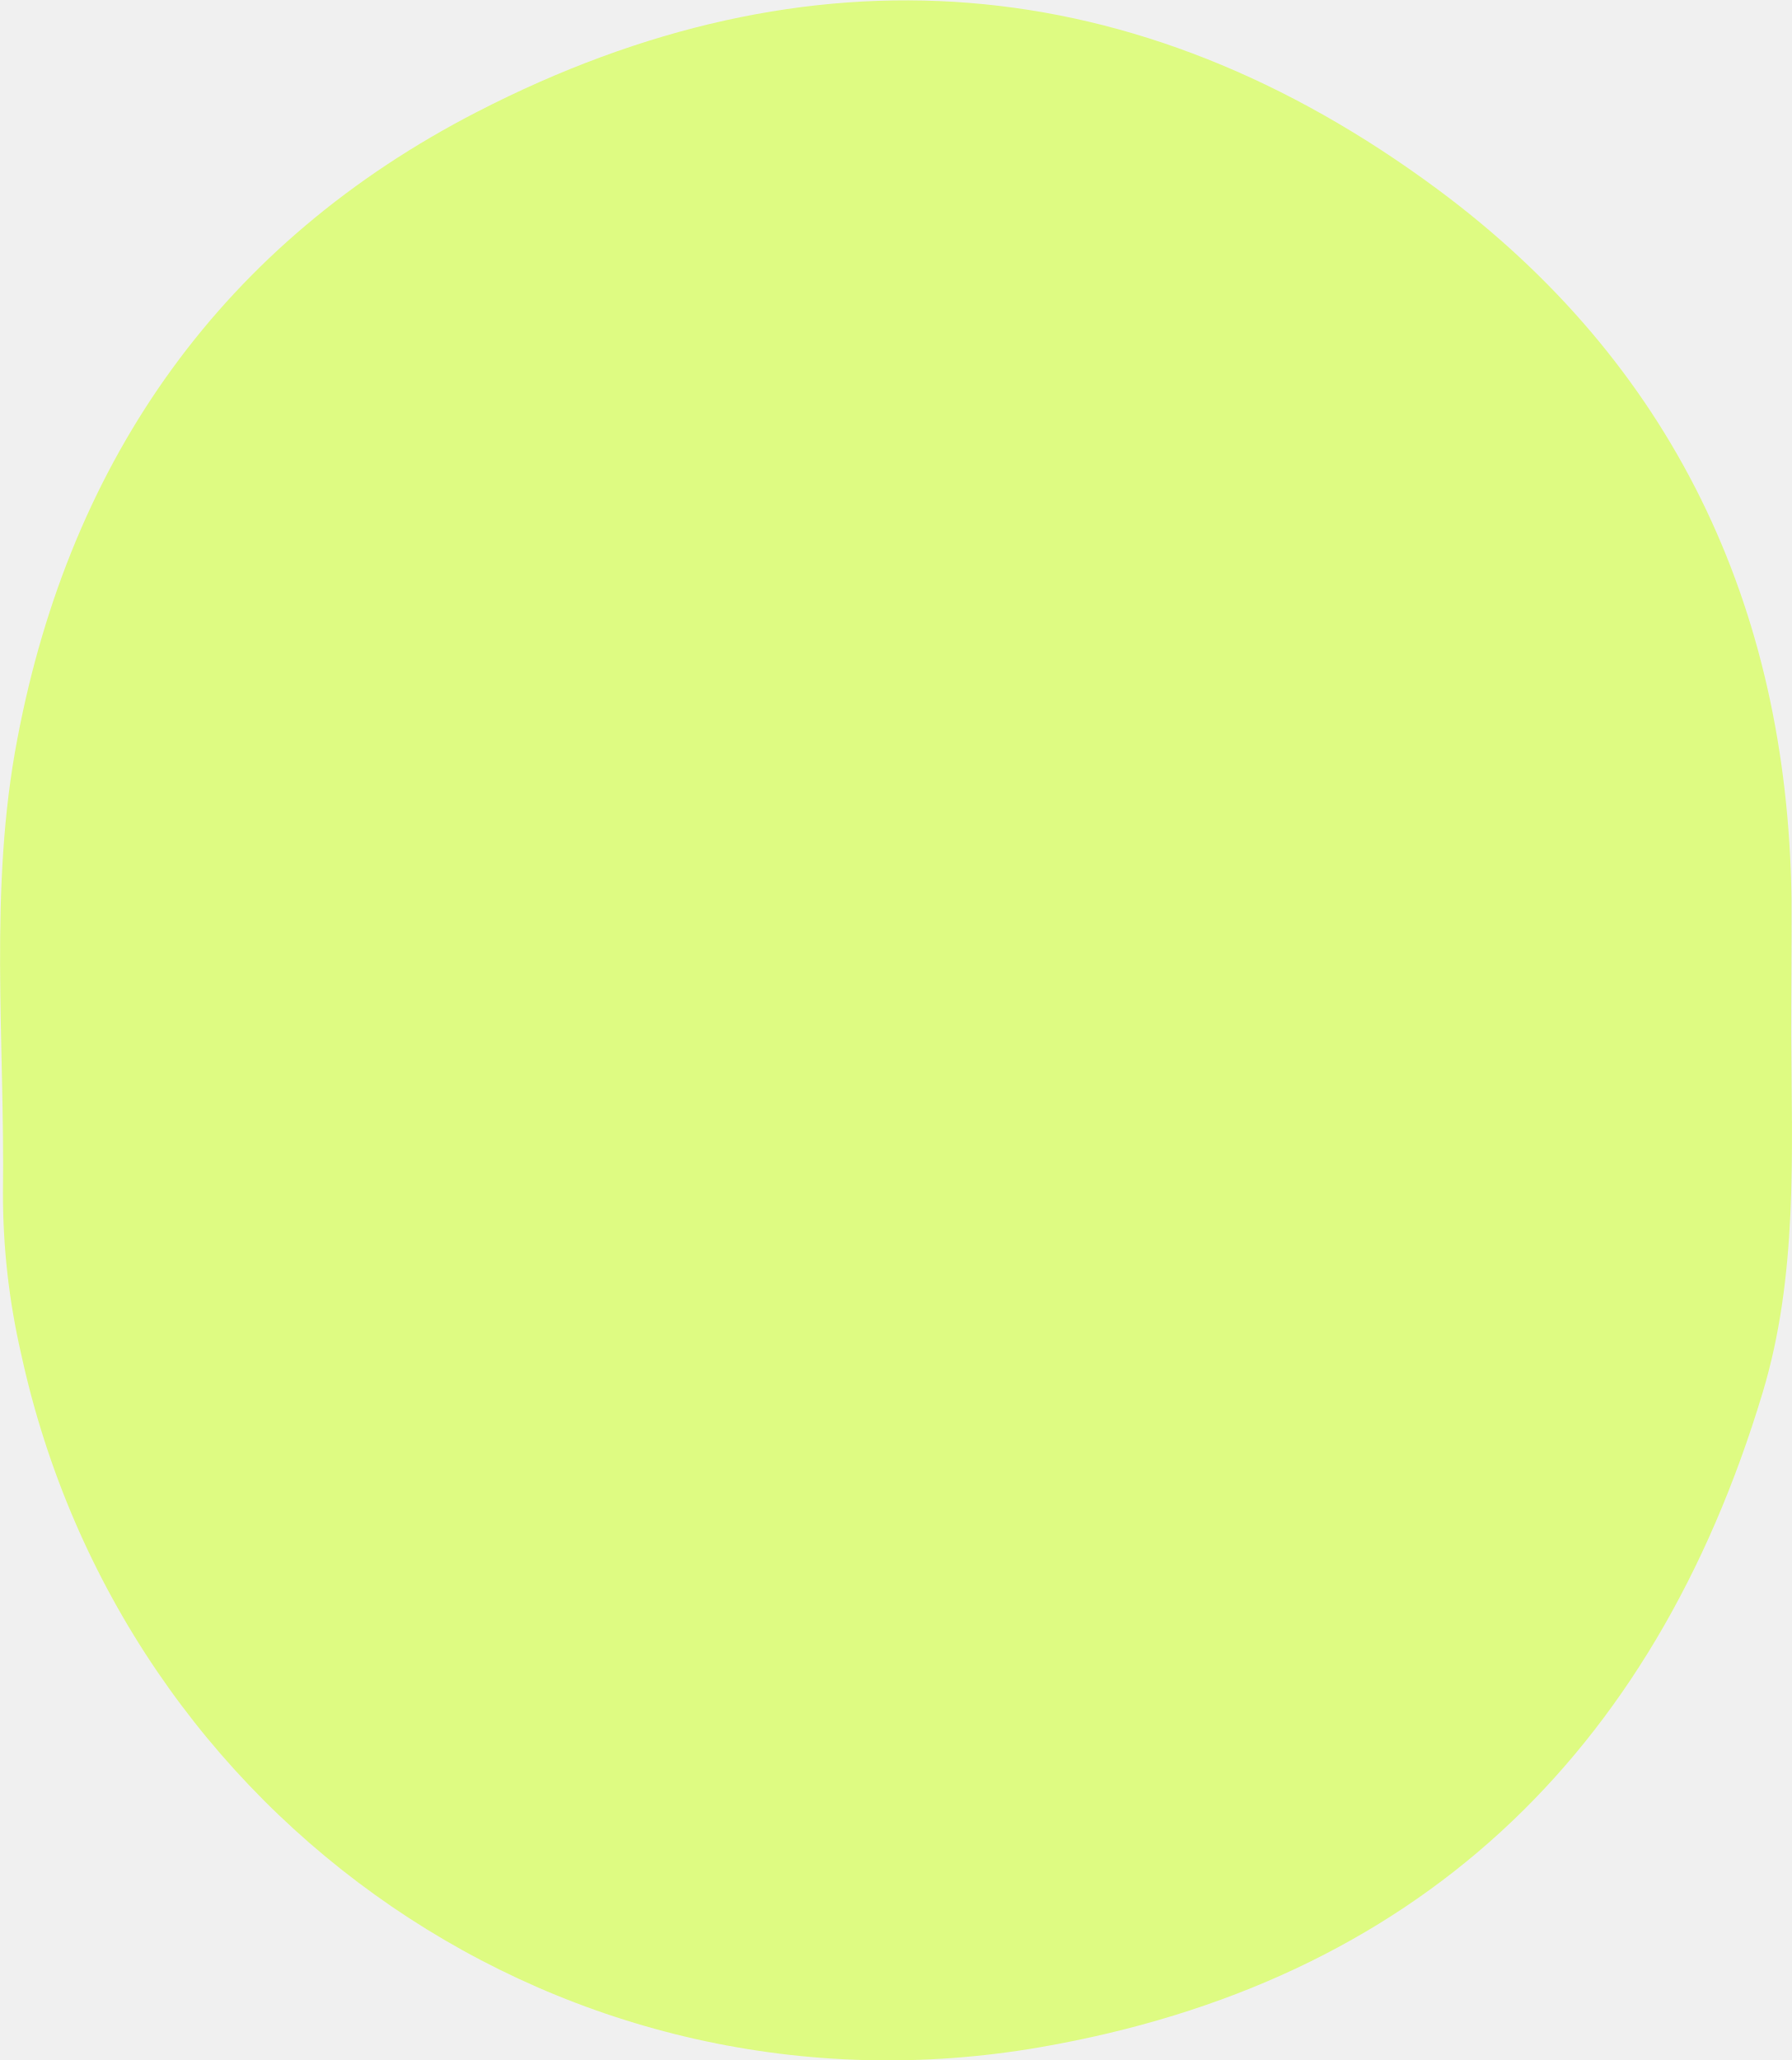
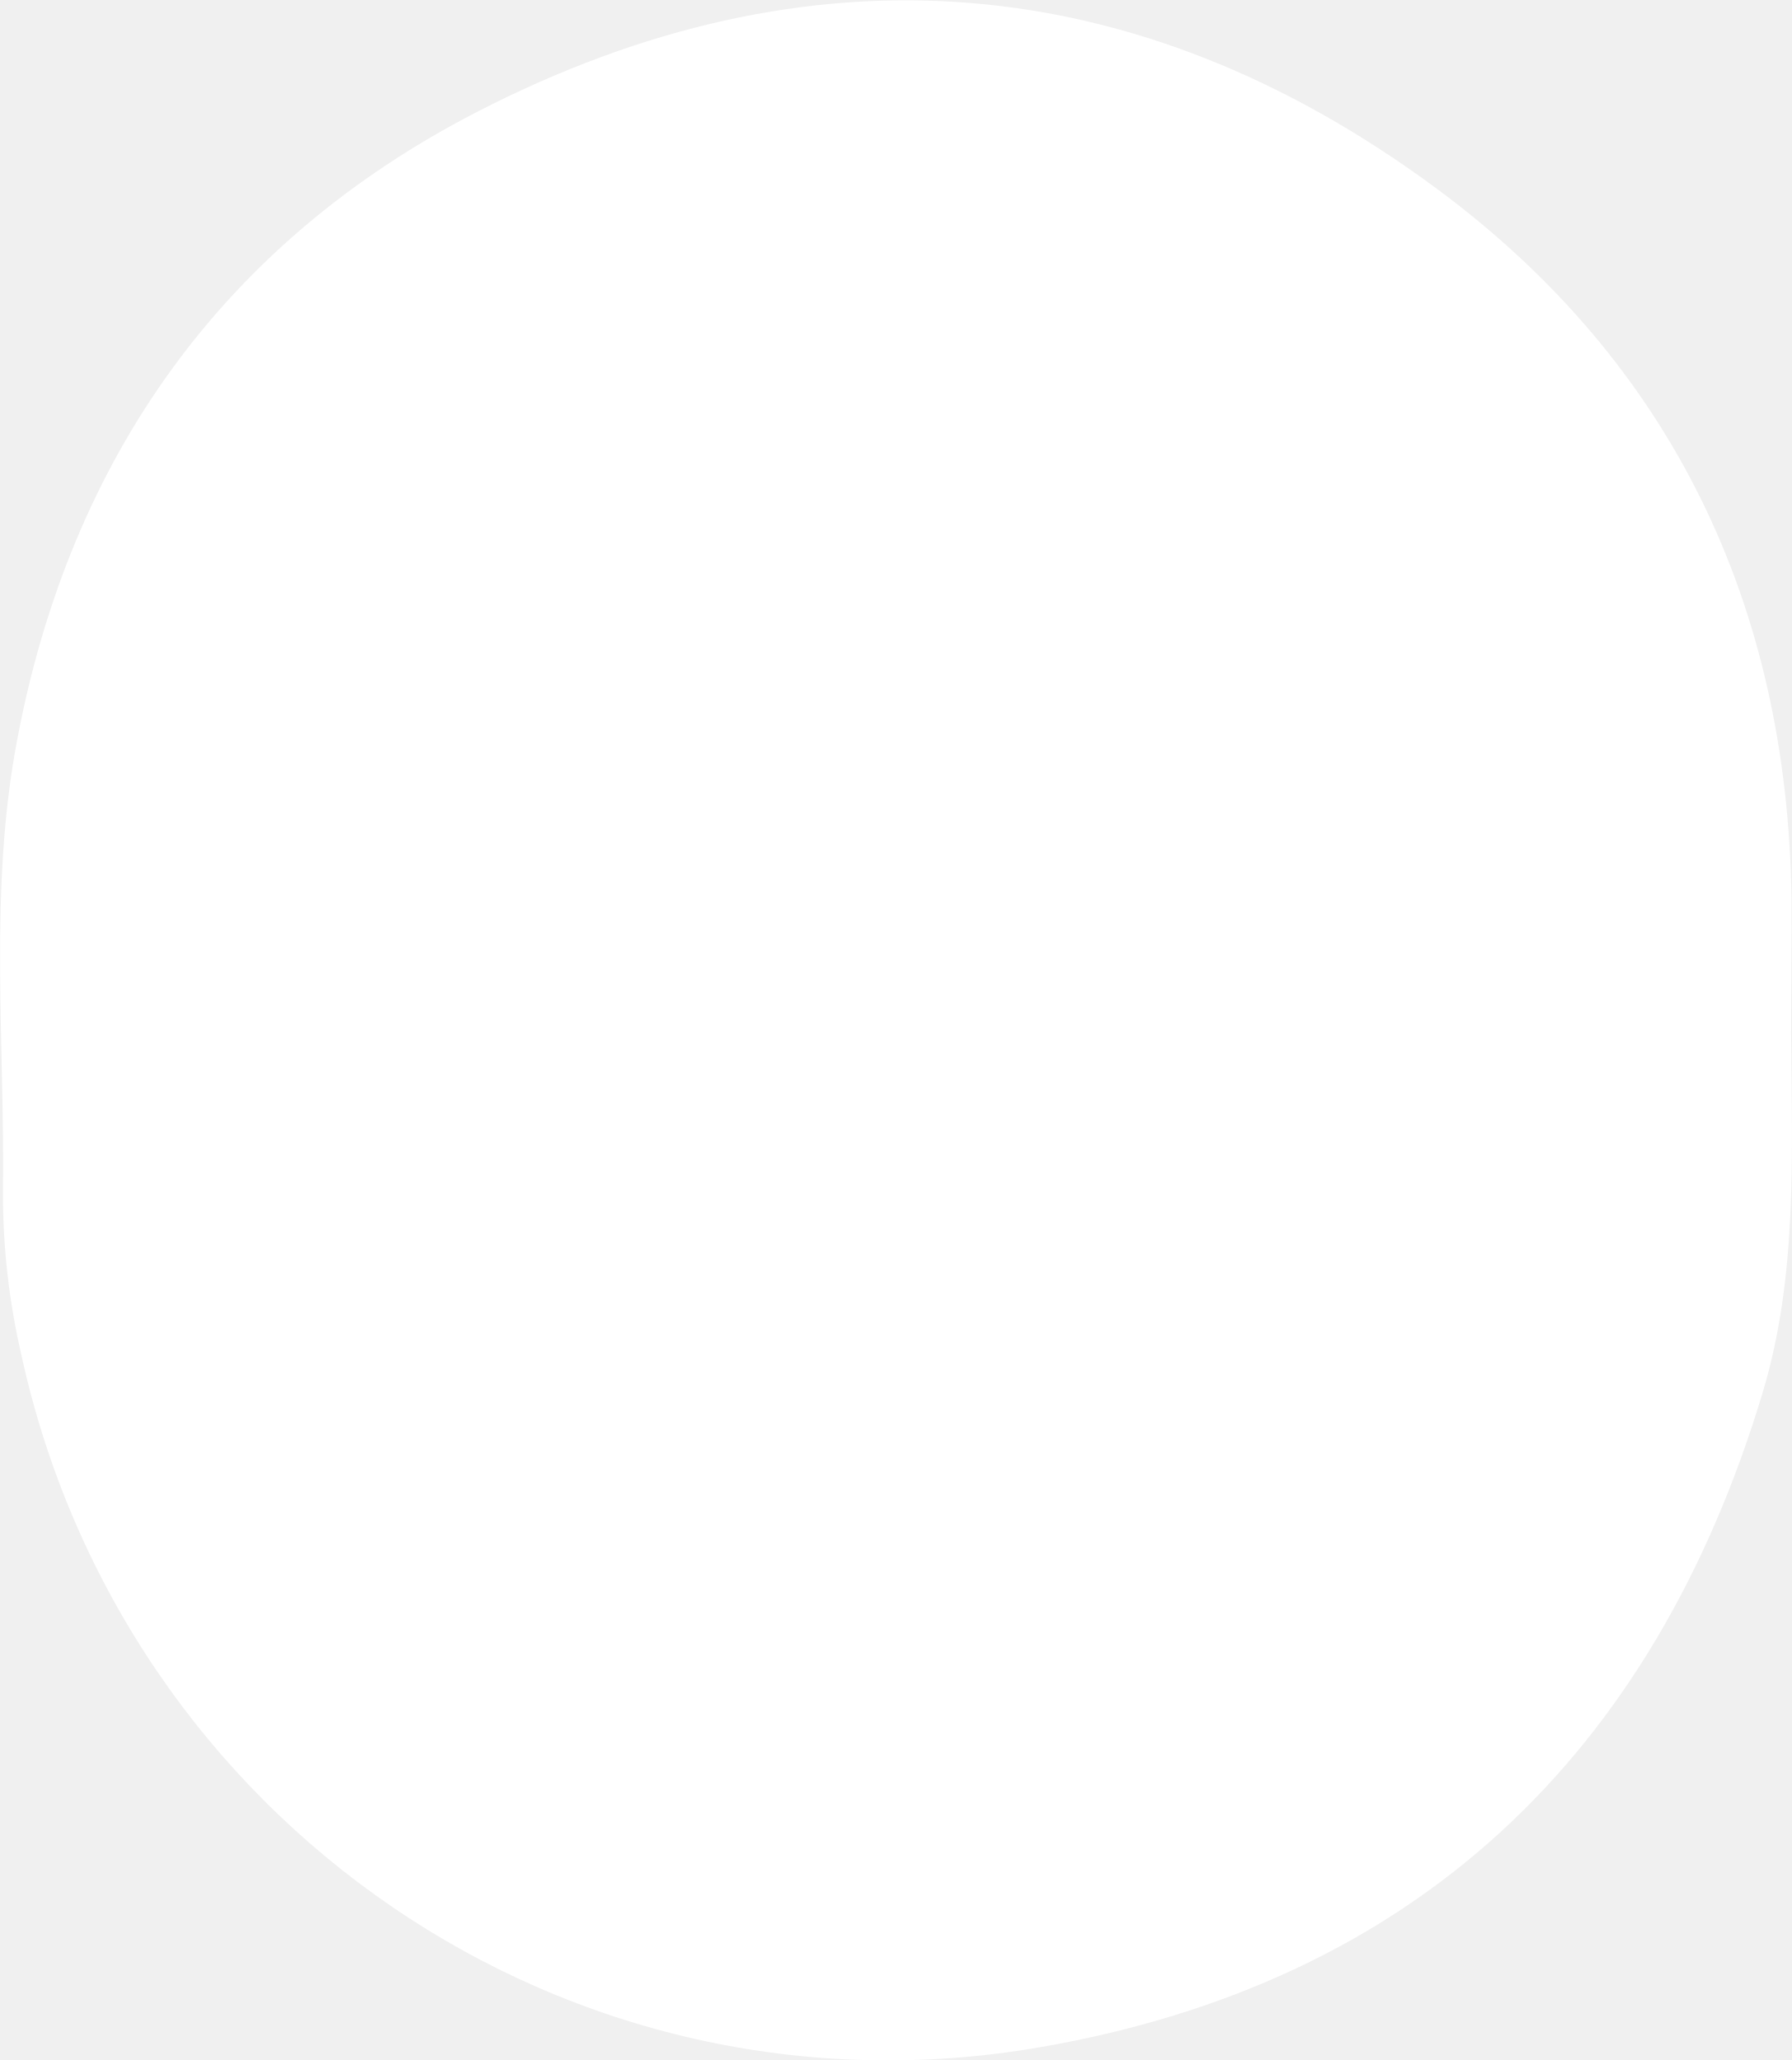
- <svg xmlns="http://www.w3.org/2000/svg" id="Layer_1" data-name="Layer 1" viewBox="0 0 206.19 237.01">
-   <path fill="#DEFB82" d="M206.1,119c.08,13.83.77,27.78-3.28,41.23-12.56,41.73-40,67.84-83.14,75.31-54.34,9.41-105.54-26-117.24-79.73a82.11,82.11,0,0,1-2.1-18.54C.57,119.8-1.32,102.25,2,85c6.13-32.37,23.73-57.12,52.9-72.13,38.22-19.68,75.9-16.72,110.49,8.89,27,20,40.26,47.82,40.75,81.52C206.17,108.48,206.1,113.72,206.1,119Z" />
+ <svg xmlns="http://www.w3.org/2000/svg" preserveAspectRatio="none" id="Layer_1" data-name="Layer 1" viewBox="0 0 206.19 237.01">
+   <path fill="#fff" d="M206.1,119c.08,13.83.77,27.78-3.28,41.23-12.56,41.73-40,67.84-83.14,75.31-54.34,9.41-105.54-26-117.24-79.73a82.11,82.11,0,0,1-2.1-18.54C.57,119.8-1.32,102.25,2,85c6.13-32.37,23.73-57.12,52.9-72.13,38.22-19.68,75.9-16.72,110.49,8.89,27,20,40.26,47.82,40.75,81.52C206.17,108.48,206.1,113.72,206.1,119Z" />
</svg>
